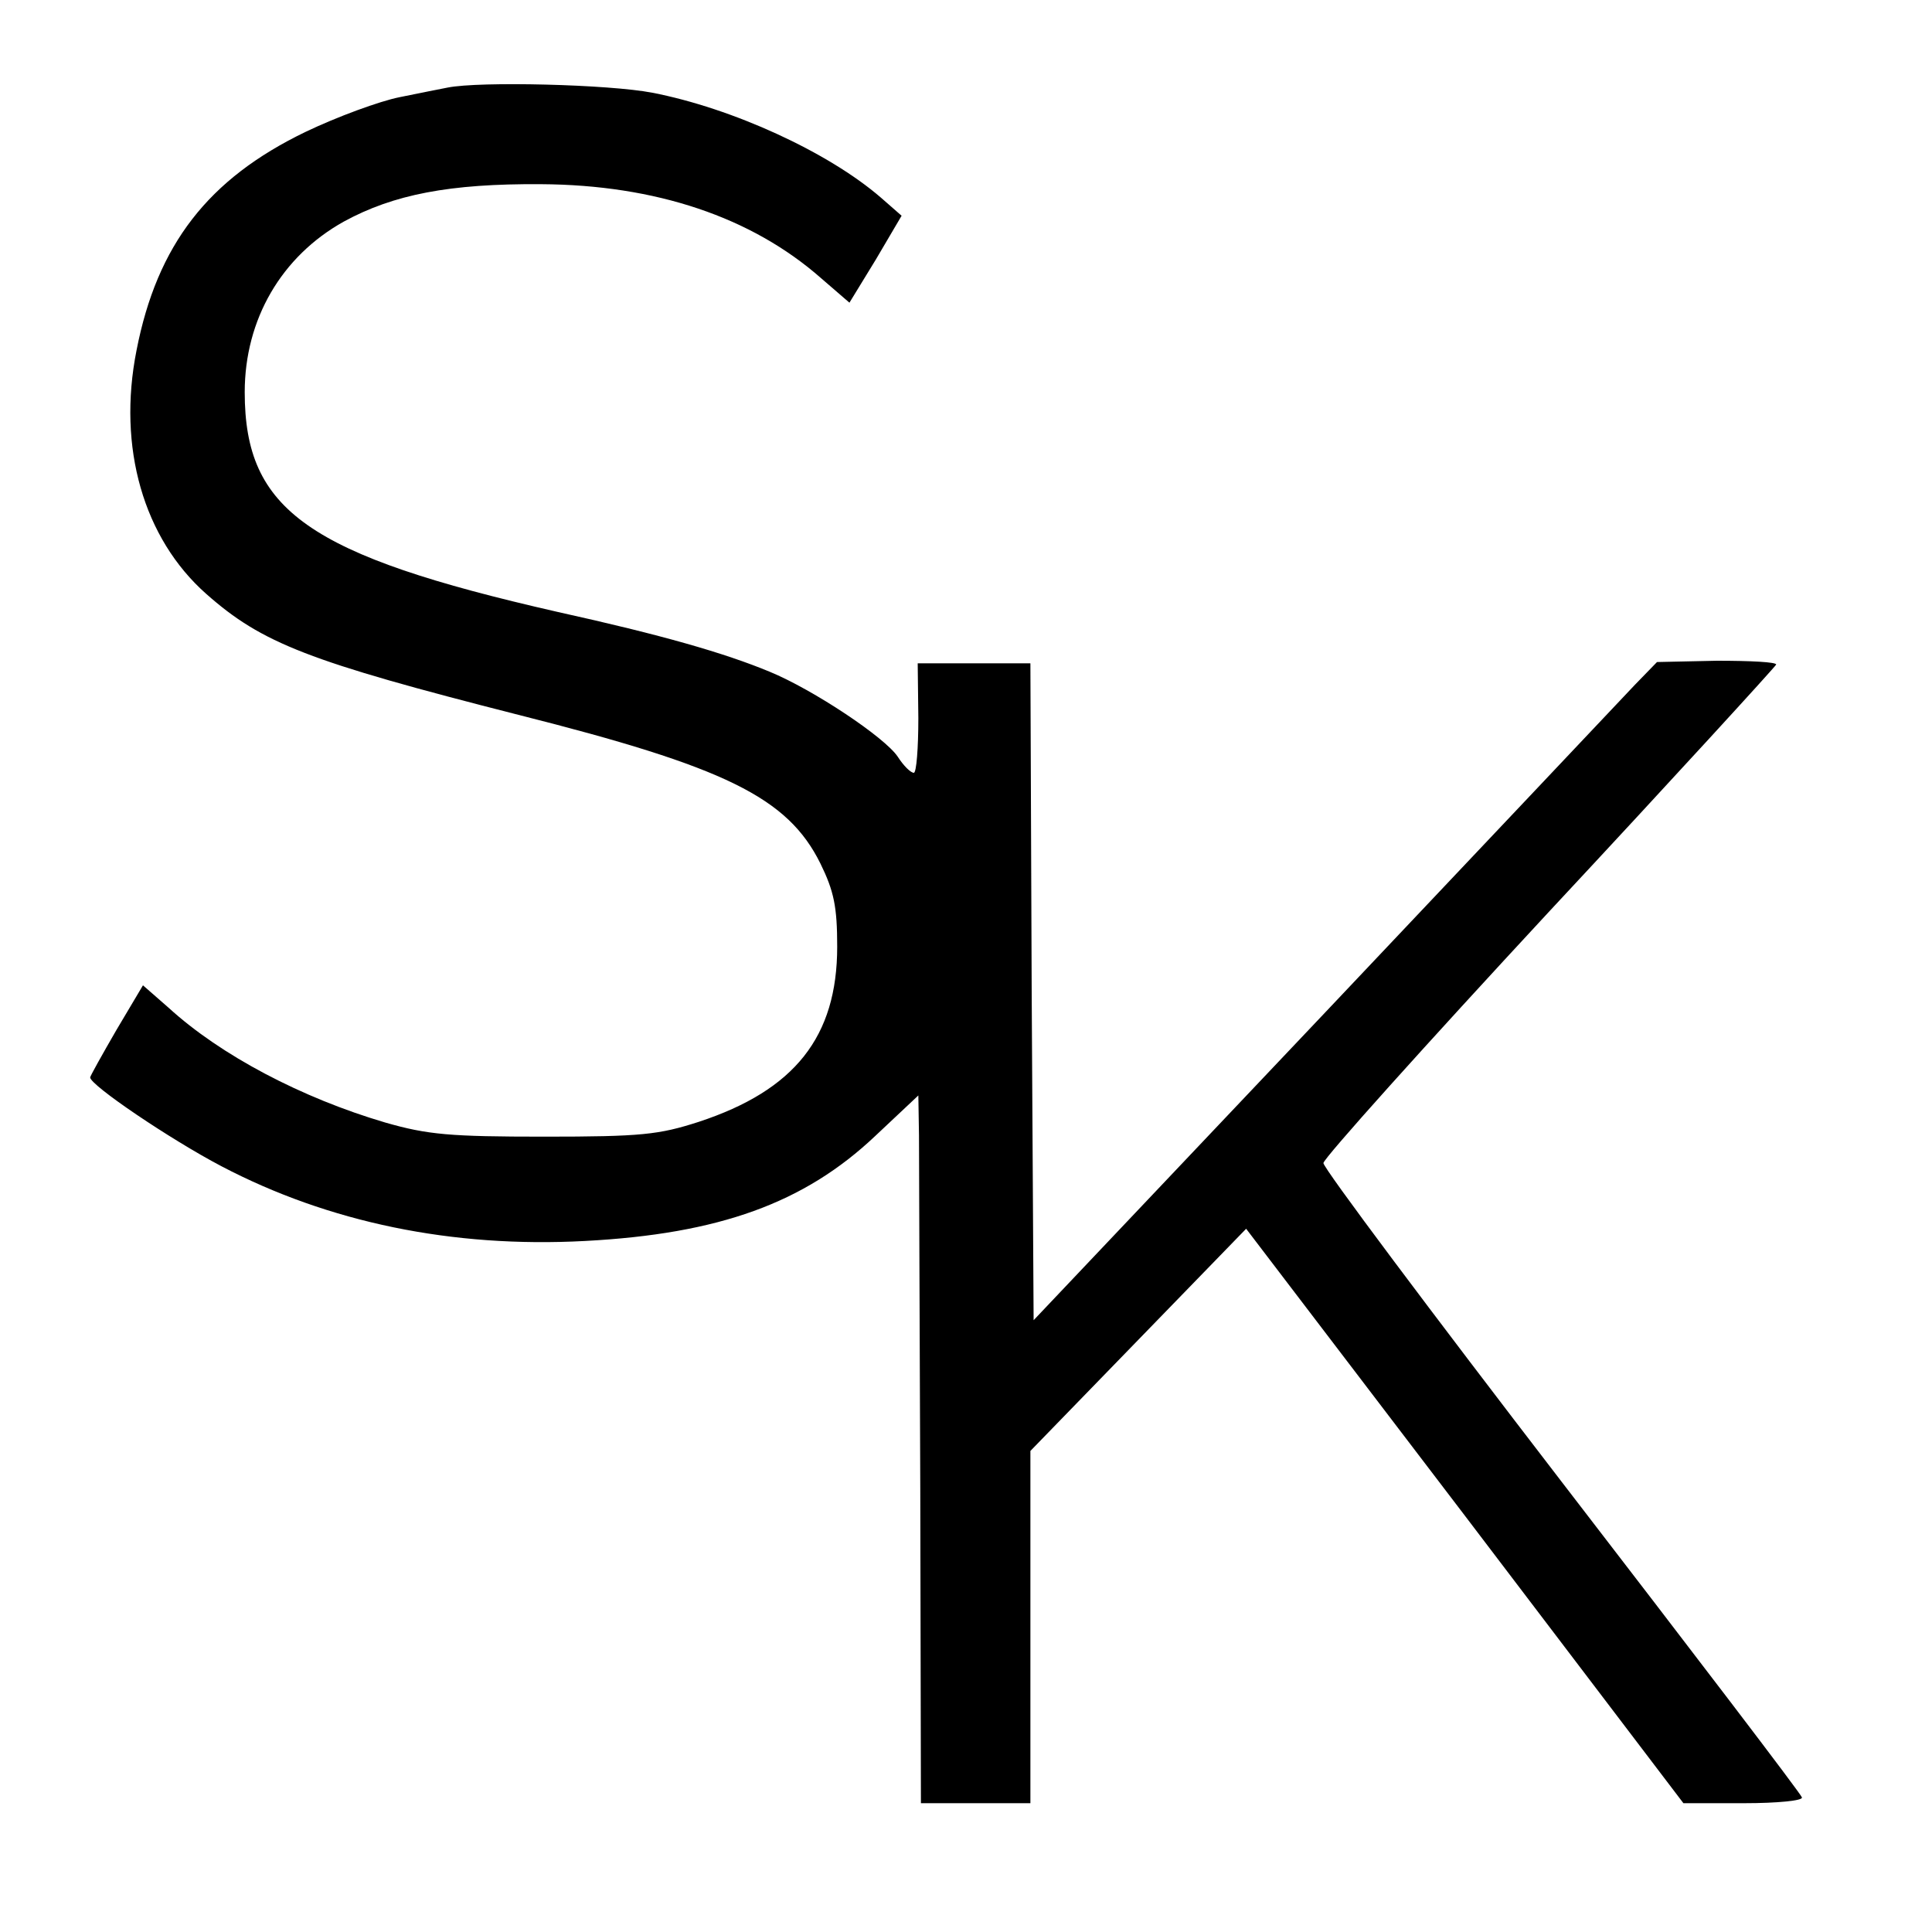
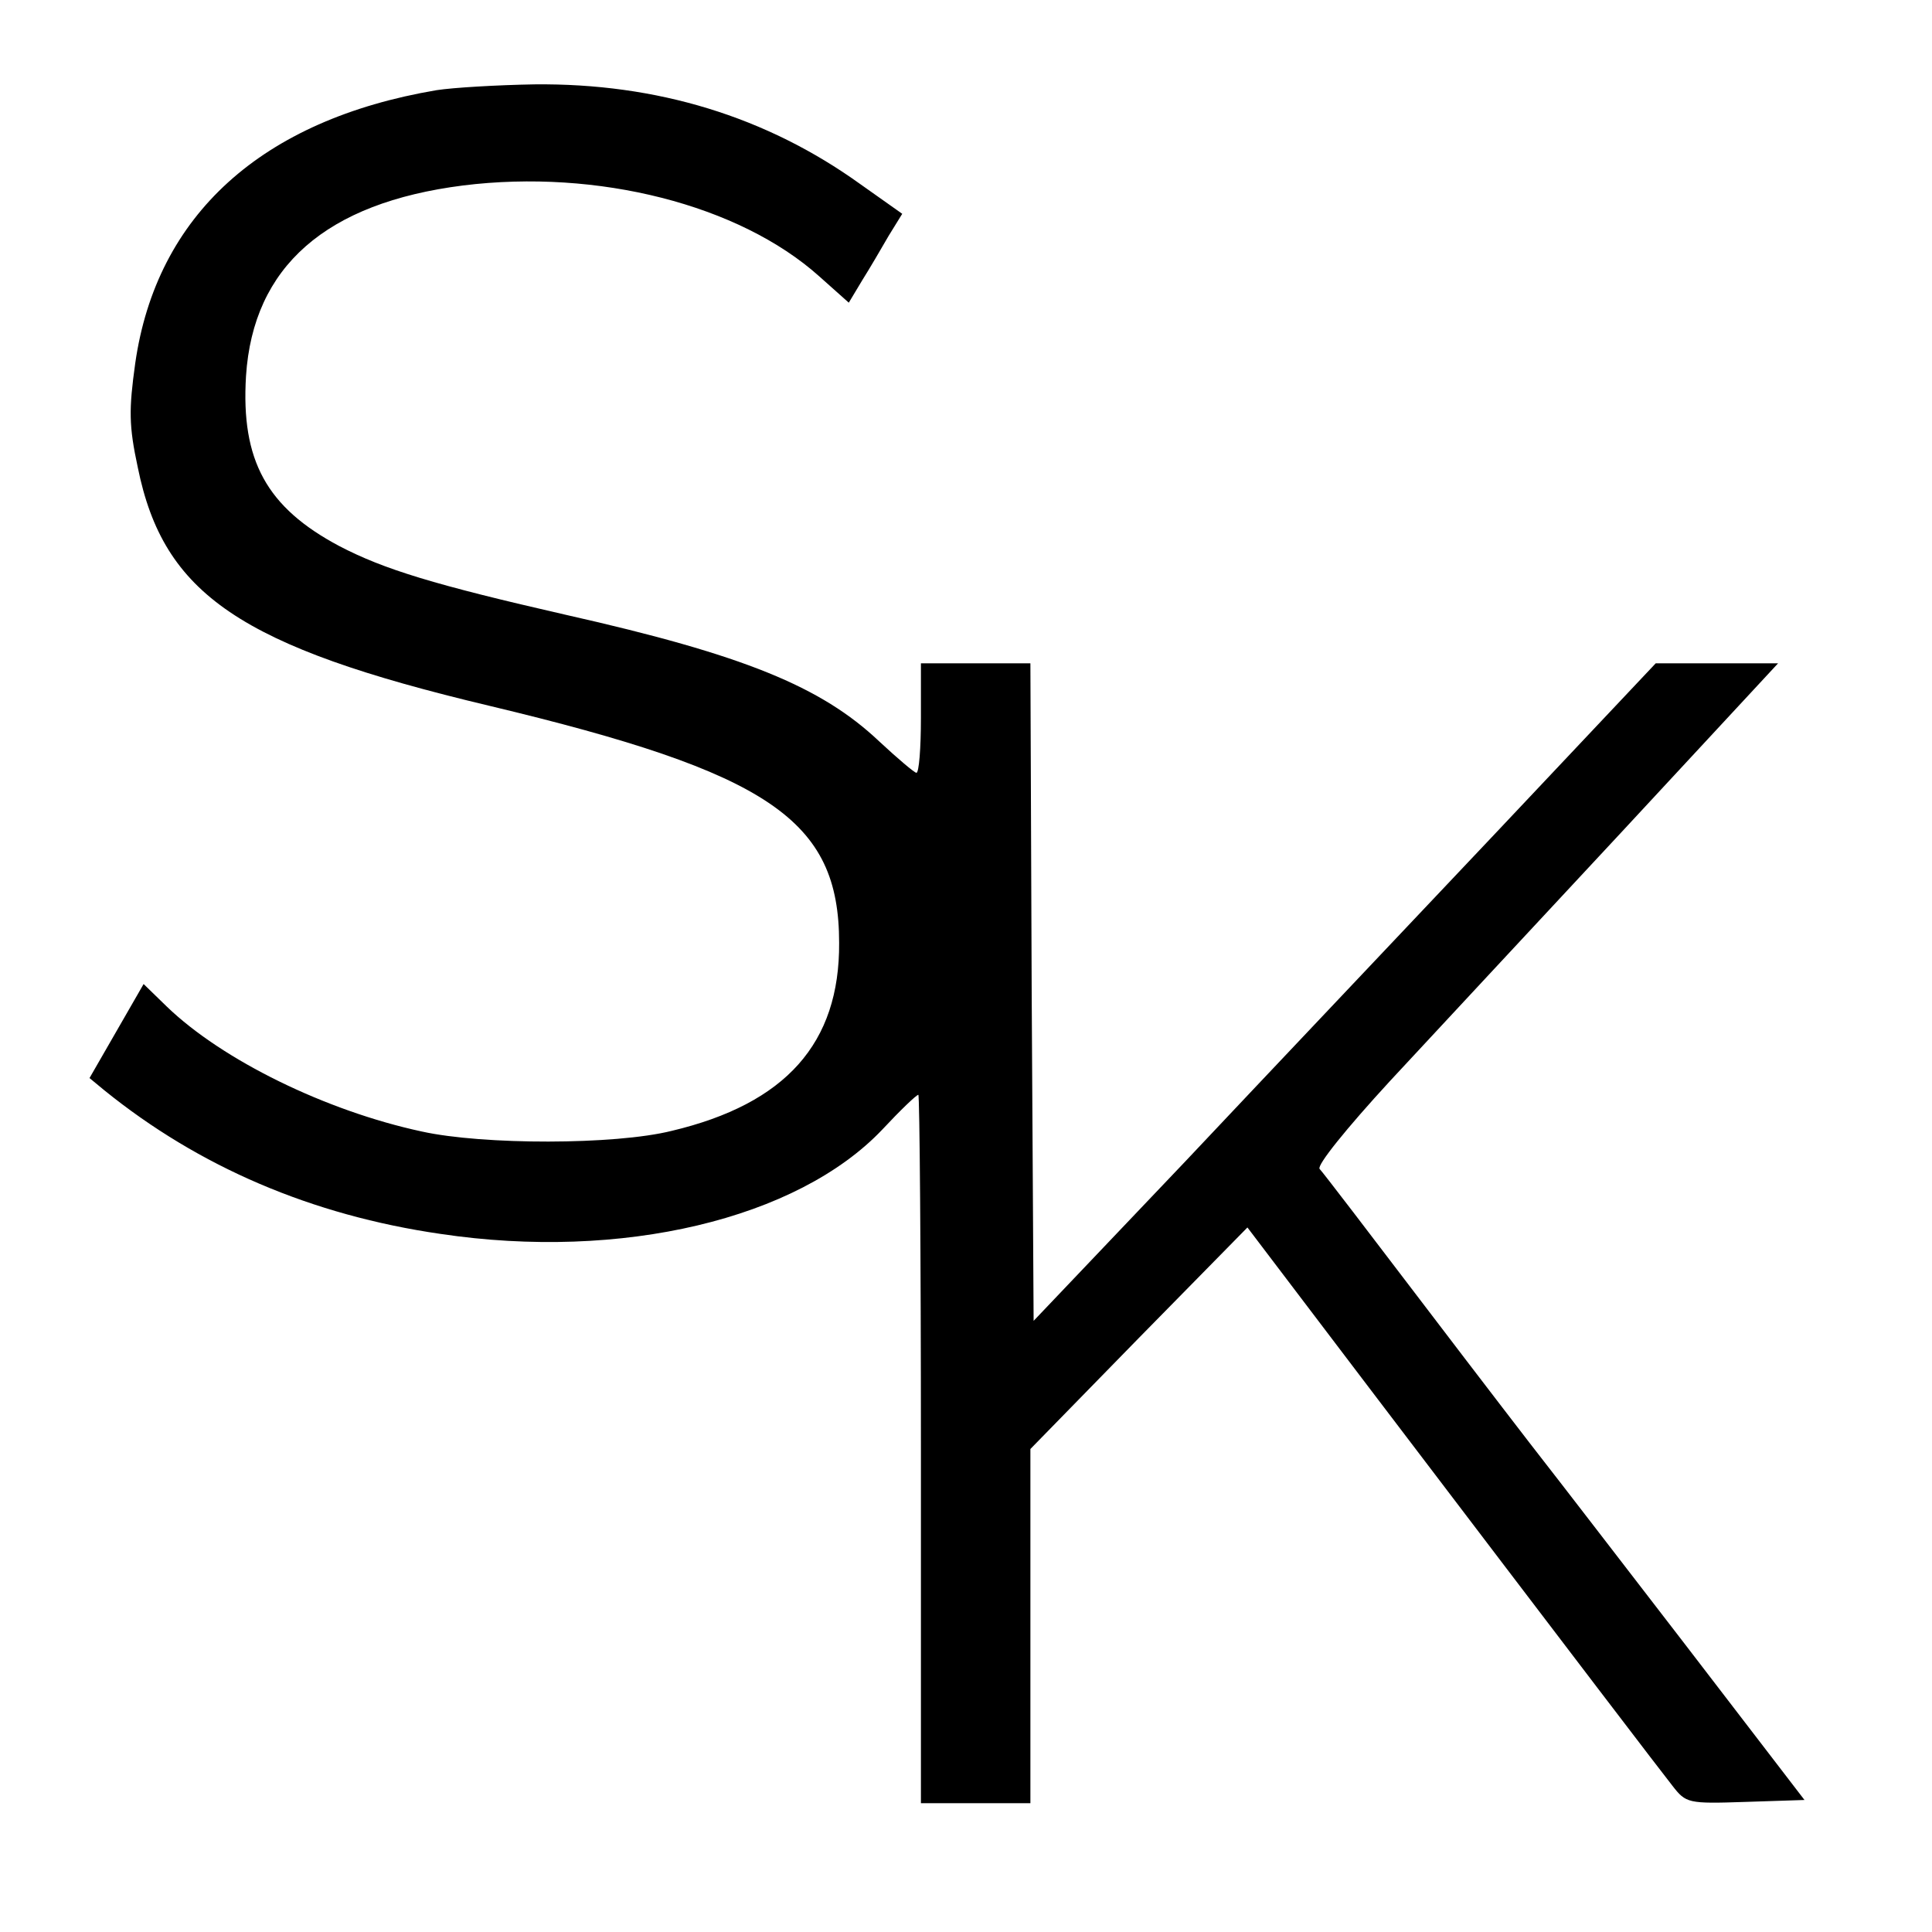
<svg xmlns="http://www.w3.org/2000/svg" version="1.0" width="300pt" height="300pt" viewBox="0 0 300 300" preserveAspectRatio="xMidYMid meet">
  <g transform="translate(0,300) scale(0.1,-0.1)" fill="#000000" stroke="none">
-     <path d="M695 2864 c-11 -2 -45 -9 -75 -15 -30 -6 -96 -30 -146 -54 -151 -73 -230 -175 -262 -339 -30 -151 11 -292 108 -378 87 -77 159 -105 485 -188 321 -81 418 -128 469 -231 21 -43 26 -67 26 -129 0 -140 -66 -223 -215 -272 -62 -20 -89 -23 -240 -23 -146 0 -181 3 -247 22 -129 38 -255 104 -336 178 l-40 35 -41 -69 c-22 -38 -41 -72 -41 -74 0 -12 124 -96 204 -138 166 -87 358 -127 564 -116 209 11 341 59 451 163 l67 63 1 -62 c0 -34 1 -281 2 -549 l1 -488 85 0 85 0 0 273 0 274 168 173 167 172 340 -446 339 -446 94 0 c52 0 92 4 90 9 -1 5 -169 225 -373 490 -203 264 -370 487 -370 495 0 7 158 183 350 390 193 207 351 380 353 384 1 4 -40 6 -92 6 l-93 -2 -34 -35 c-19 -20 -236 -250 -484 -512 l-450 -475 -3 510 -2 510 -88 0 -87 0 1 -85 c0 -47 -3 -85 -7 -85 -5 0 -16 11 -25 25 -20 30 -131 104 -199 132 -70 29 -167 57 -330 93 -386 88 -485 157 -485 341 0 113 57 211 154 265 77 42 164 59 306 58 178 -1 327 -51 435 -146 l44 -38 41 67 40 68 -32 28 c-82 71 -231 139 -355 163 -67 13 -268 18 -318 8z" />
+     <path d="M678 2860 c-272 -46 -435 -194 -468 -424 -10 -72 -10 -97 4 -162 40 -197 159 -278 546 -370 435 -104 543 -177 543 -368 1 -156 -83 -250 -260 -292 -88 -22 -293 -22 -388 -1 -149 32 -310 111 -396 194 l-36 35 -42 -73 -42 -73 23 -19 c147 -119 322 -194 522 -223 281 -42 554 23 686 162 28 30 53 54 56 54 2 0 4 -247 4 -550 l0 -550 85 0 85 0 0 275 0 275 168 172 169 172 189 -249 c339 -446 449 -590 471 -618 21 -27 24 -28 113 -25 l92 3 -188 245 c-104 135 -201 261 -216 280 -15 19 -98 127 -184 240 -86 113 -160 210 -165 215 -4 6 41 62 109 136 64 69 226 243 360 387 l243 262 -95 0 -95 0 -248 -263 c-136 -144 -354 -374 -483 -511 l-235 -247 -3 510 -2 511 -85 0 -85 0 0 -85 c0 -47 -3 -85 -7 -85 -3 0 -29 22 -58 49 -90 85 -210 134 -485 196 -206 47 -284 71 -353 107 -113 60 -153 133 -145 264 11 170 124 269 337 296 209 26 429 -30 553 -141 l46 -41 21 35 c12 19 30 50 41 69 l21 34 -65 46 c-146 105 -316 157 -506 155 -58 -1 -126 -5 -152 -9z" />
  </g>
</svg>
